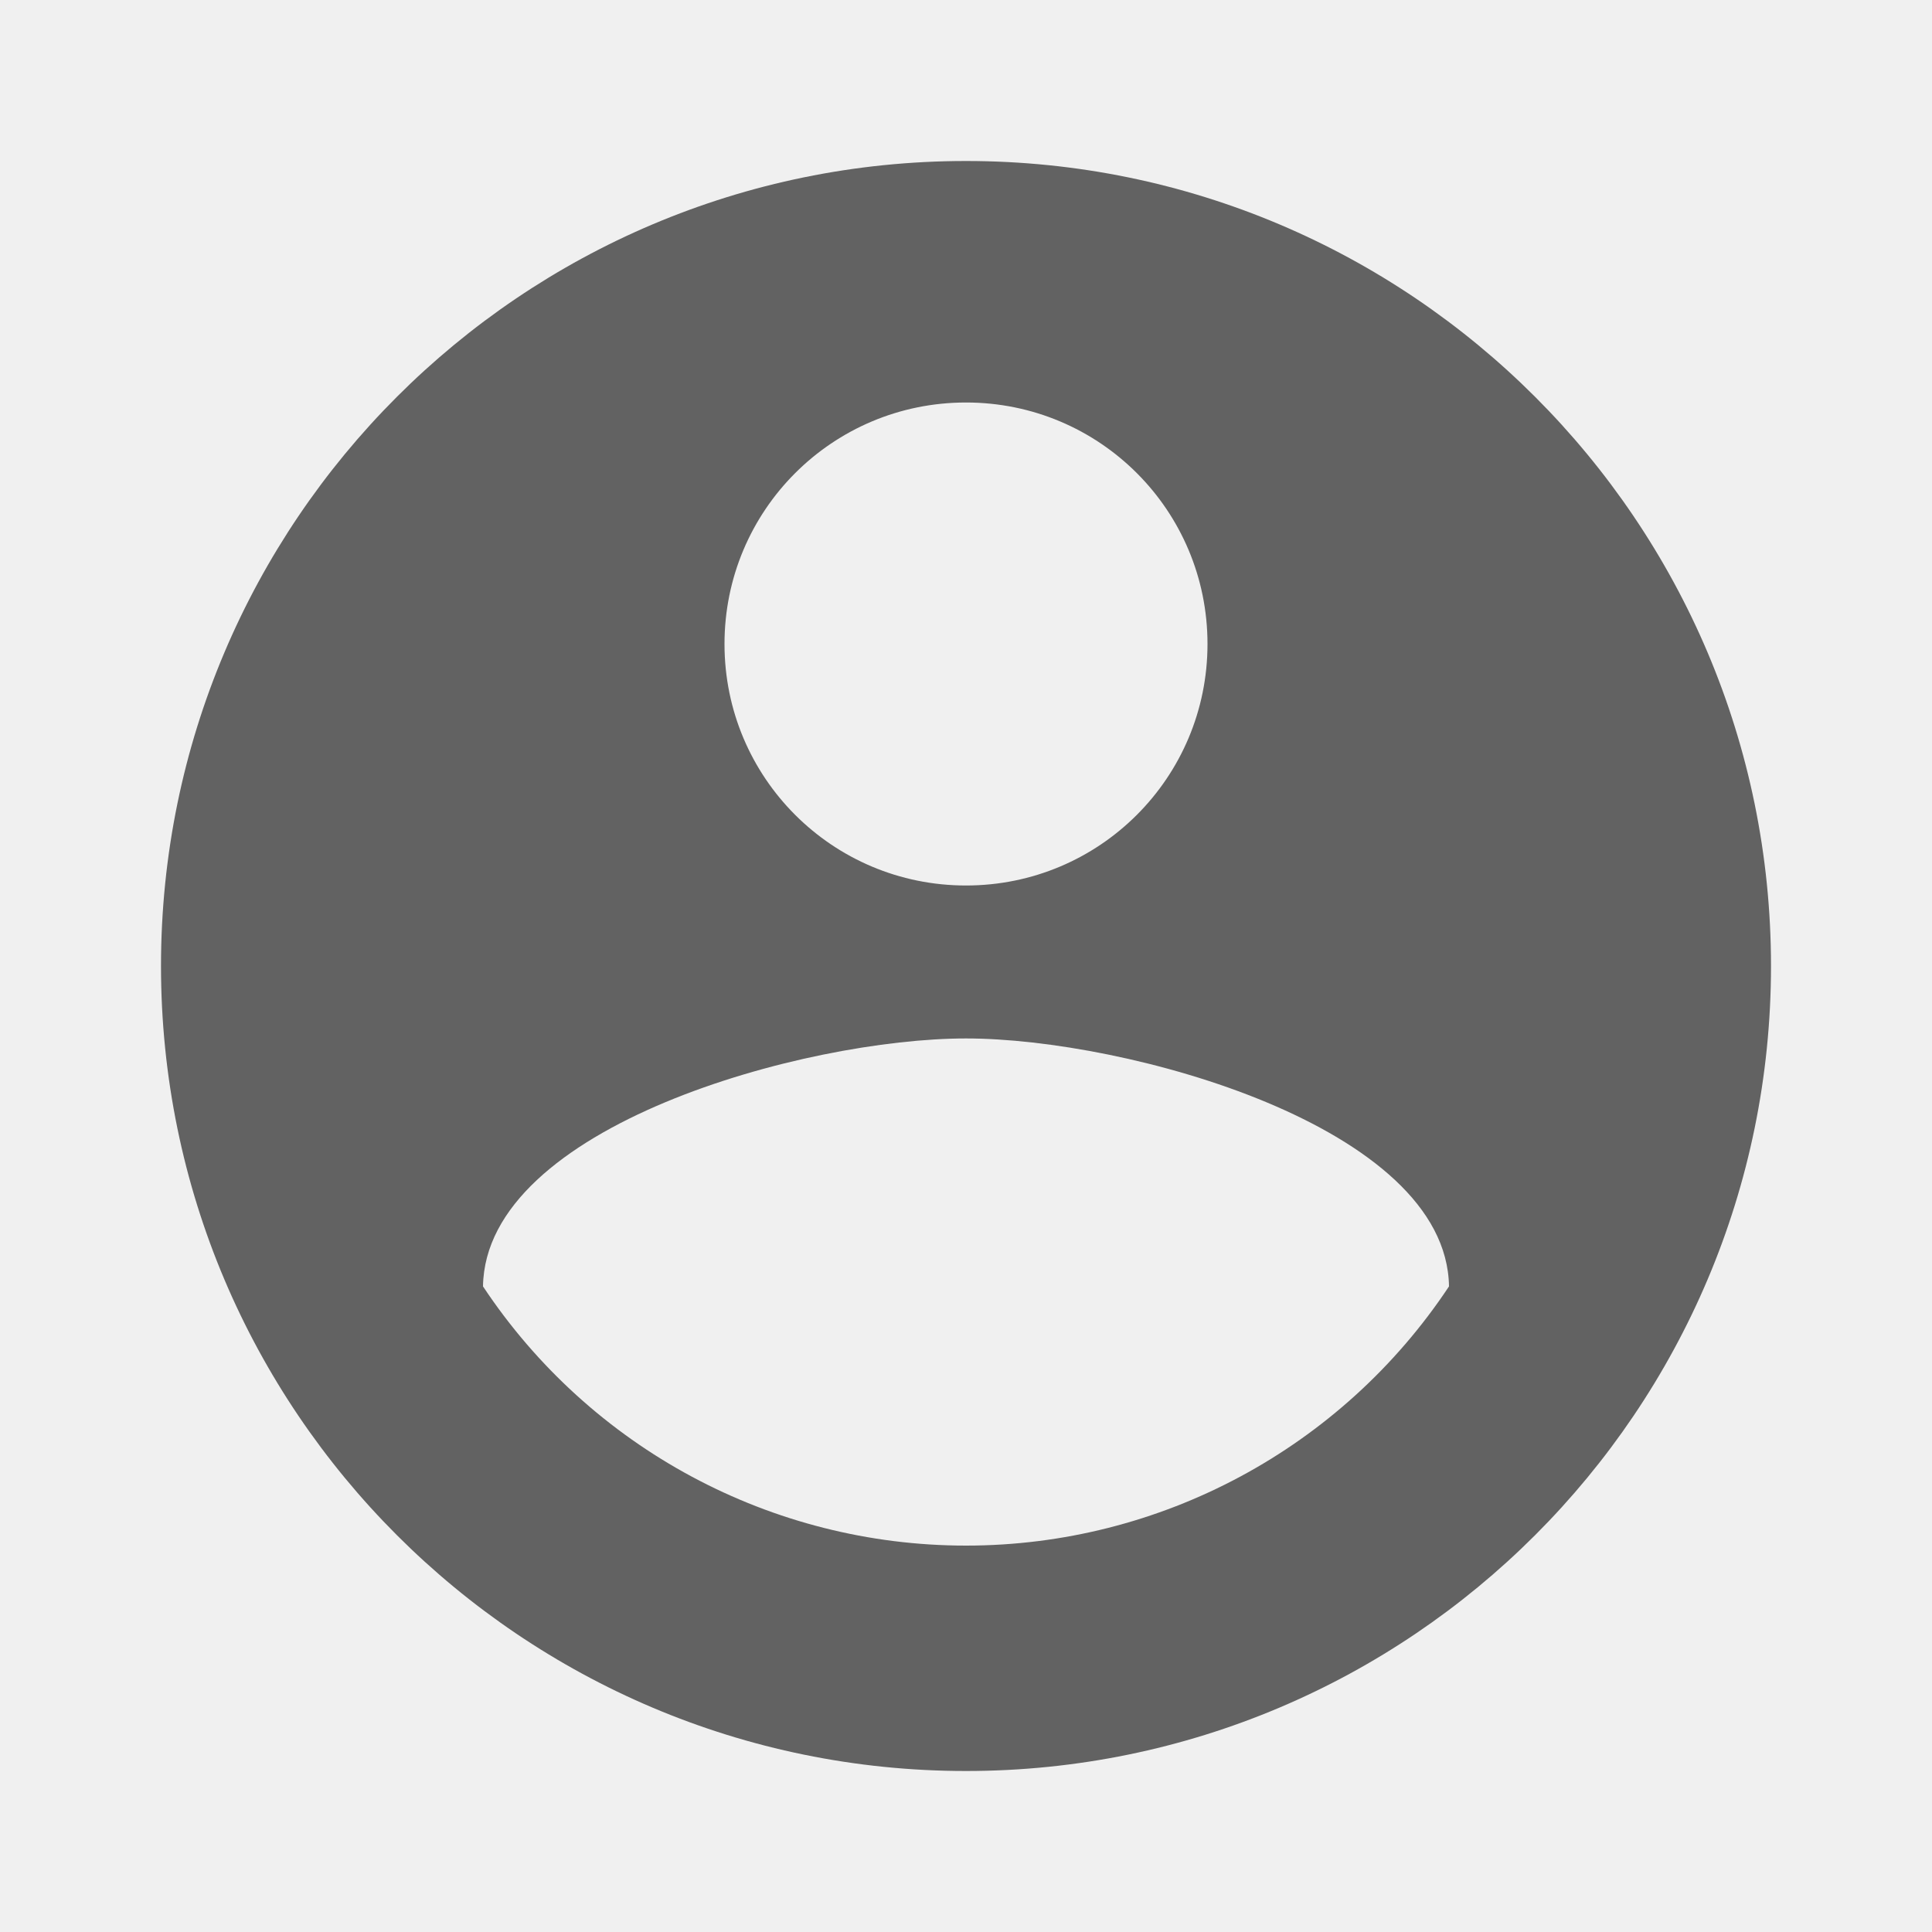
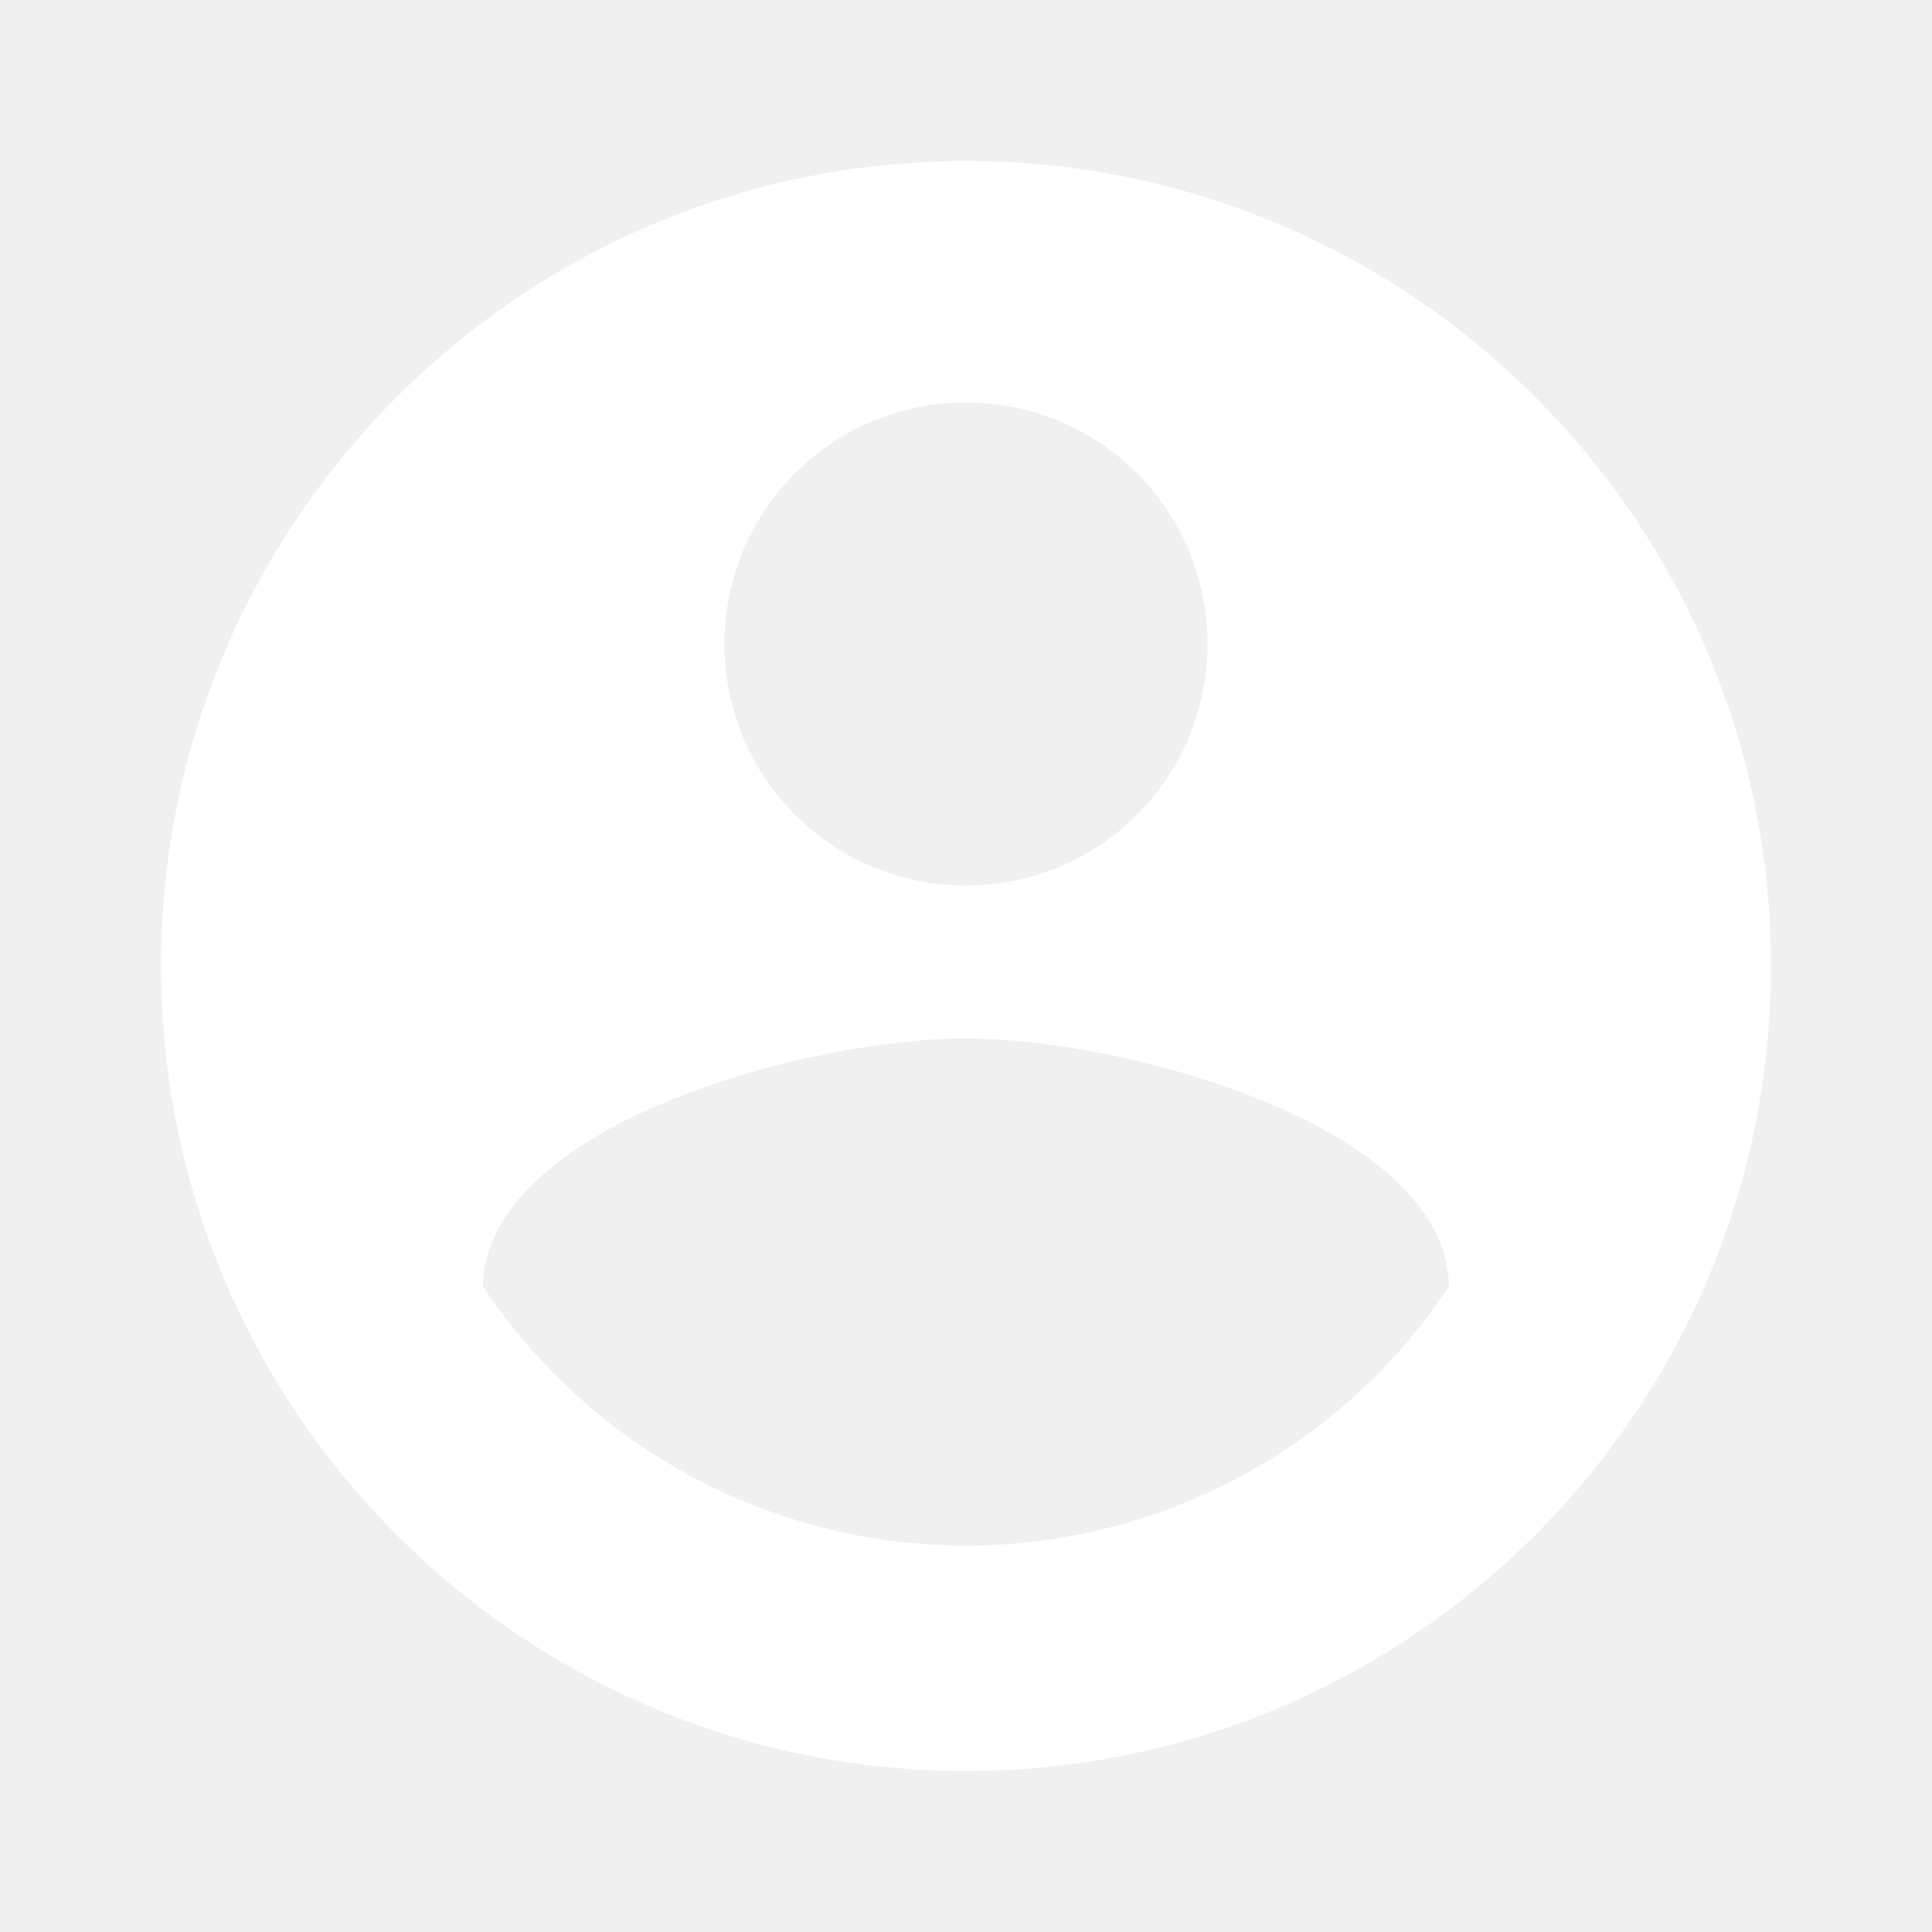
<svg xmlns="http://www.w3.org/2000/svg" width="24" height="24" preserveAspectRatio="xMidYMid meet" viewBox="0 0 24 24" style="-ms-transform: rotate(360deg); -webkit-transform: rotate(360deg); transform: rotate(360deg);">
-   <path d="M12 2C6.48 2 2 6.48 2 12s4.48 10 10 10s10-4.48 10-10S17.52 2 12 2zm0 3c1.66 0 3 1.34 3 3s-1.34 3-3 3s-3-1.34-3-3s1.34-3 3-3zm0 14.2a7.2 7.2 0 0 1-6-3.22c.03-1.99 4-3.08 6-3.08c1.99 0 5.97 1.09 6 3.08a7.2 7.2 0 0 1-6 3.22z" fill="#626262" />
+   <path d="M12 2C6.48 2 2 6.48 2 12s4.48 10 10 10s10-4.48 10-10S17.52 2 12 2zm0 3c1.66 0 3 1.34 3 3s-1.34 3-3 3s-3-1.34-3-3s1.34-3 3-3zm0 14.2a7.2 7.2 0 0 1-6-3.22c.03-1.99 4-3.08 6-3.08c1.99 0 5.97 1.09 6 3.08a7.2 7.2 0 0 1-6 3.22z" fill="white" />
  <rect x="0" y="0" width="24" height="24" fill="rgba(0, 0, 0, 0)" />
</svg>
